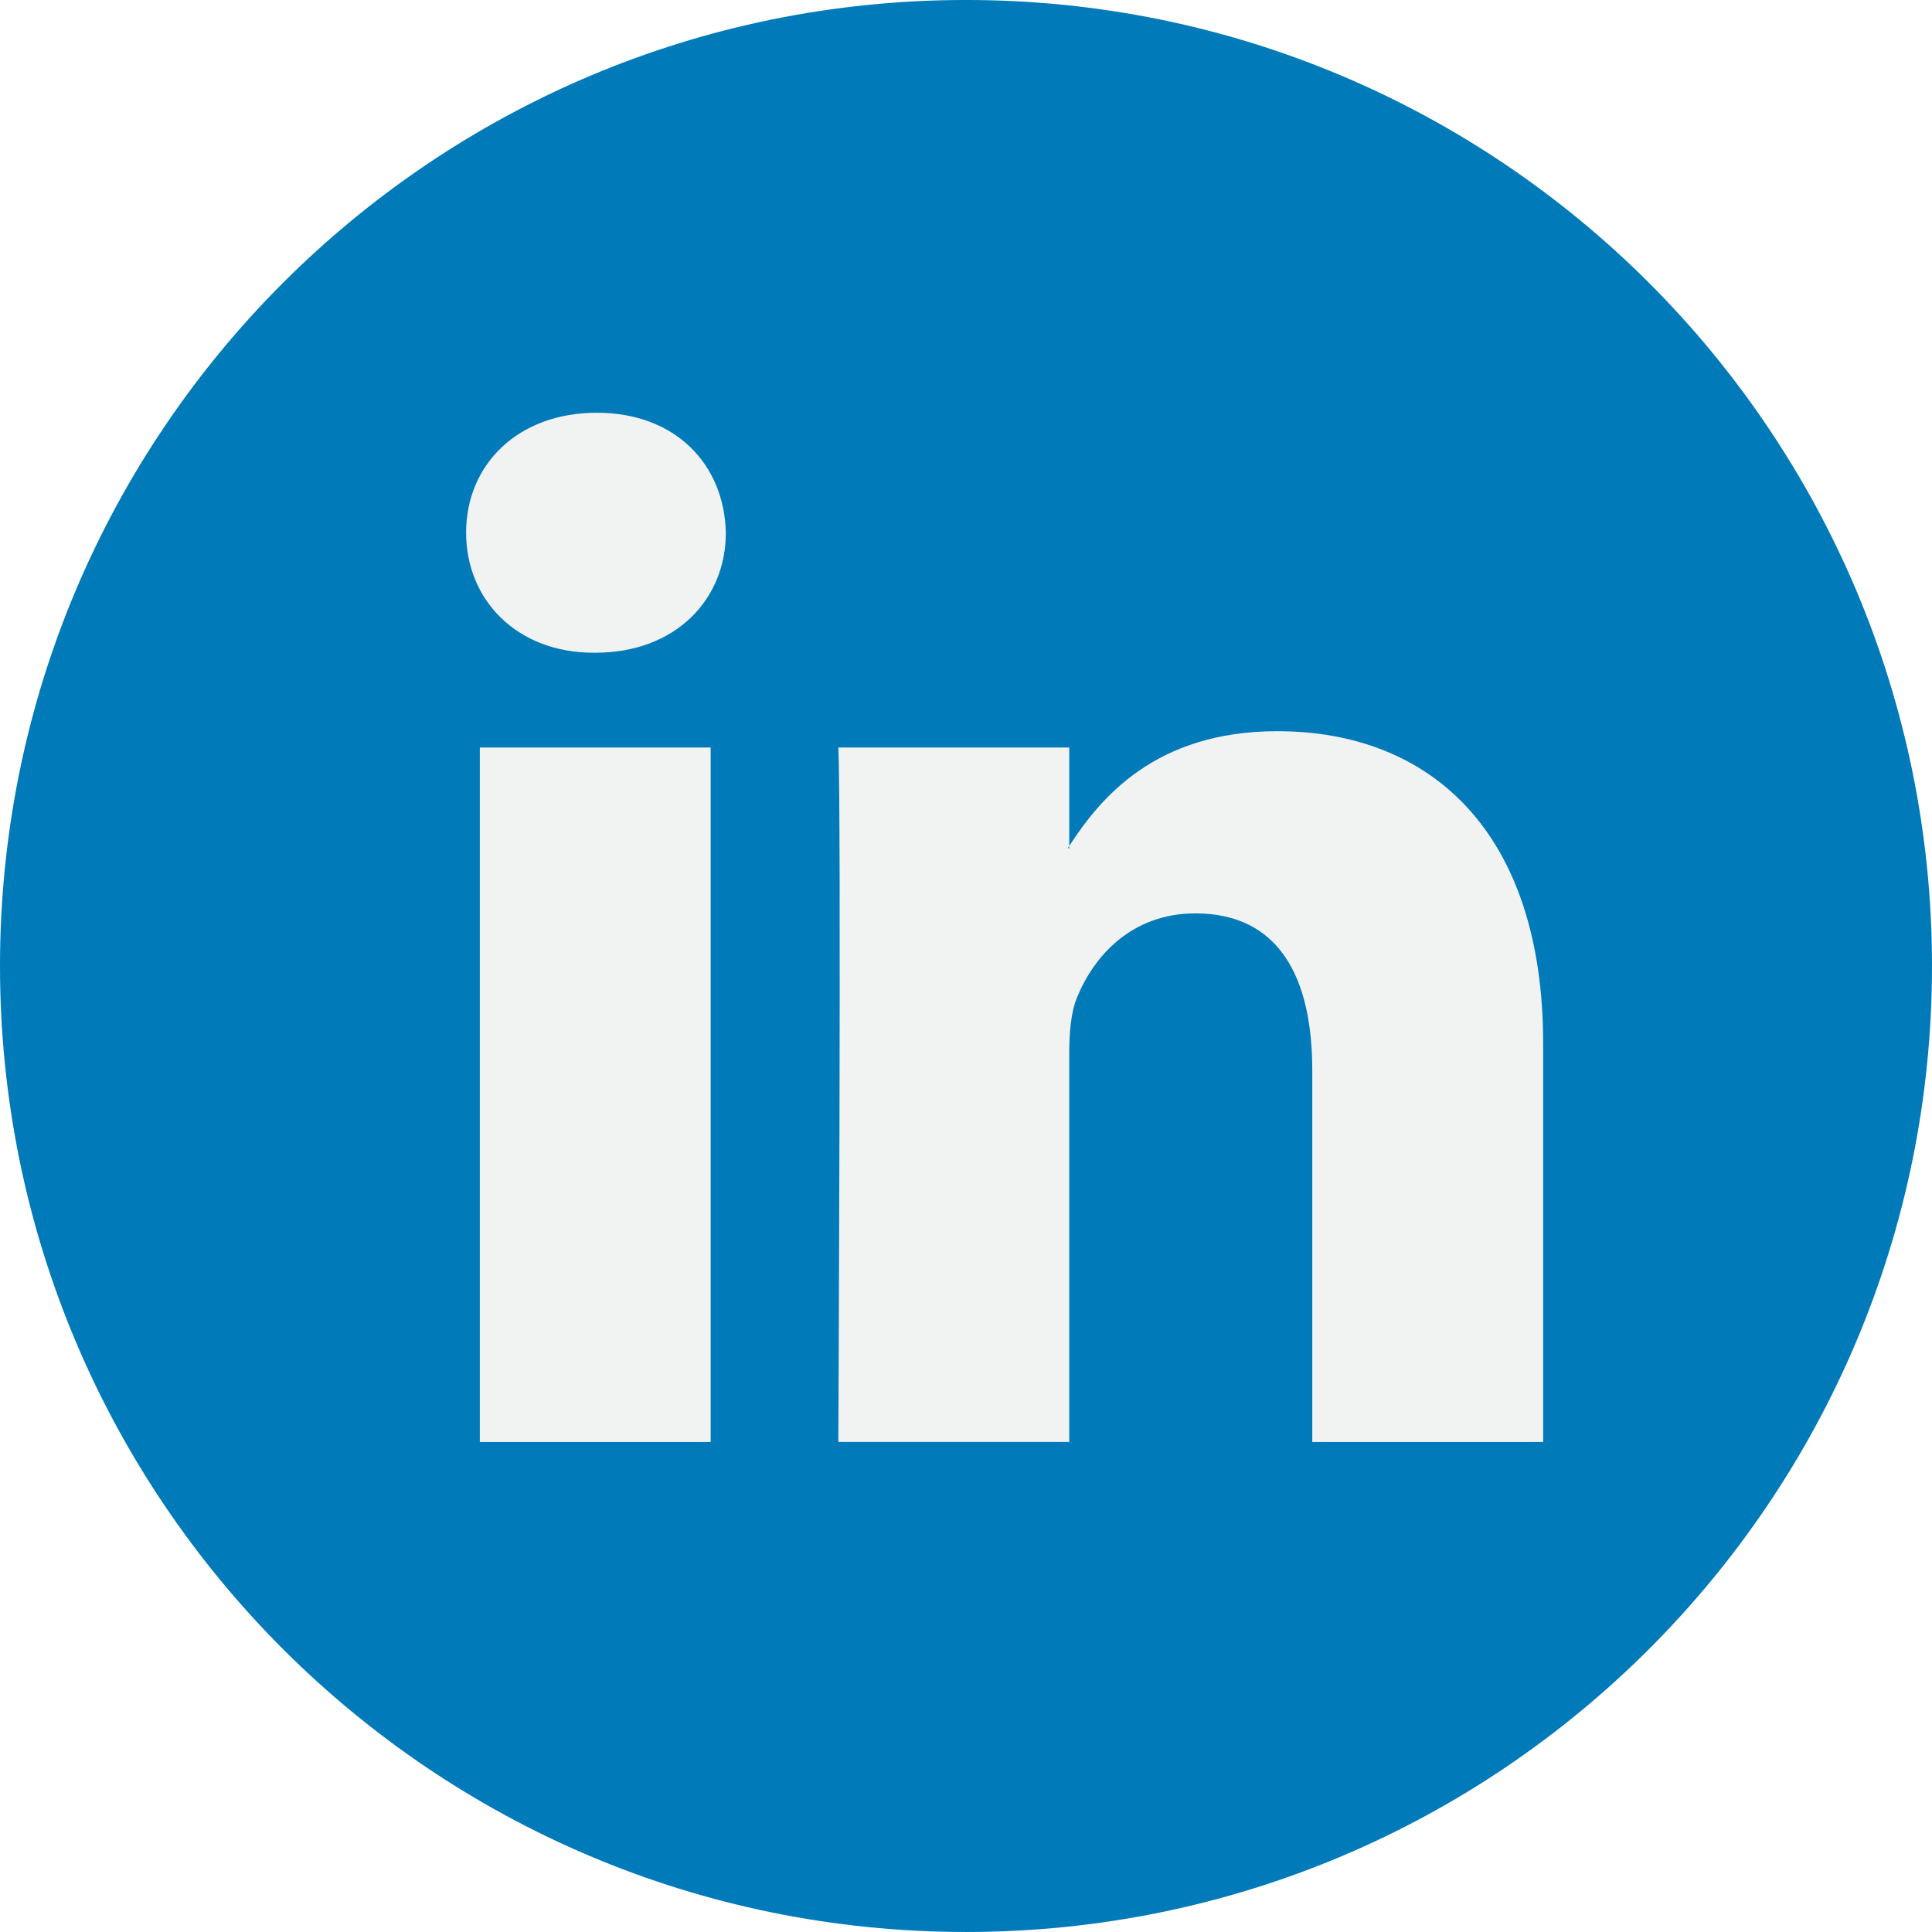
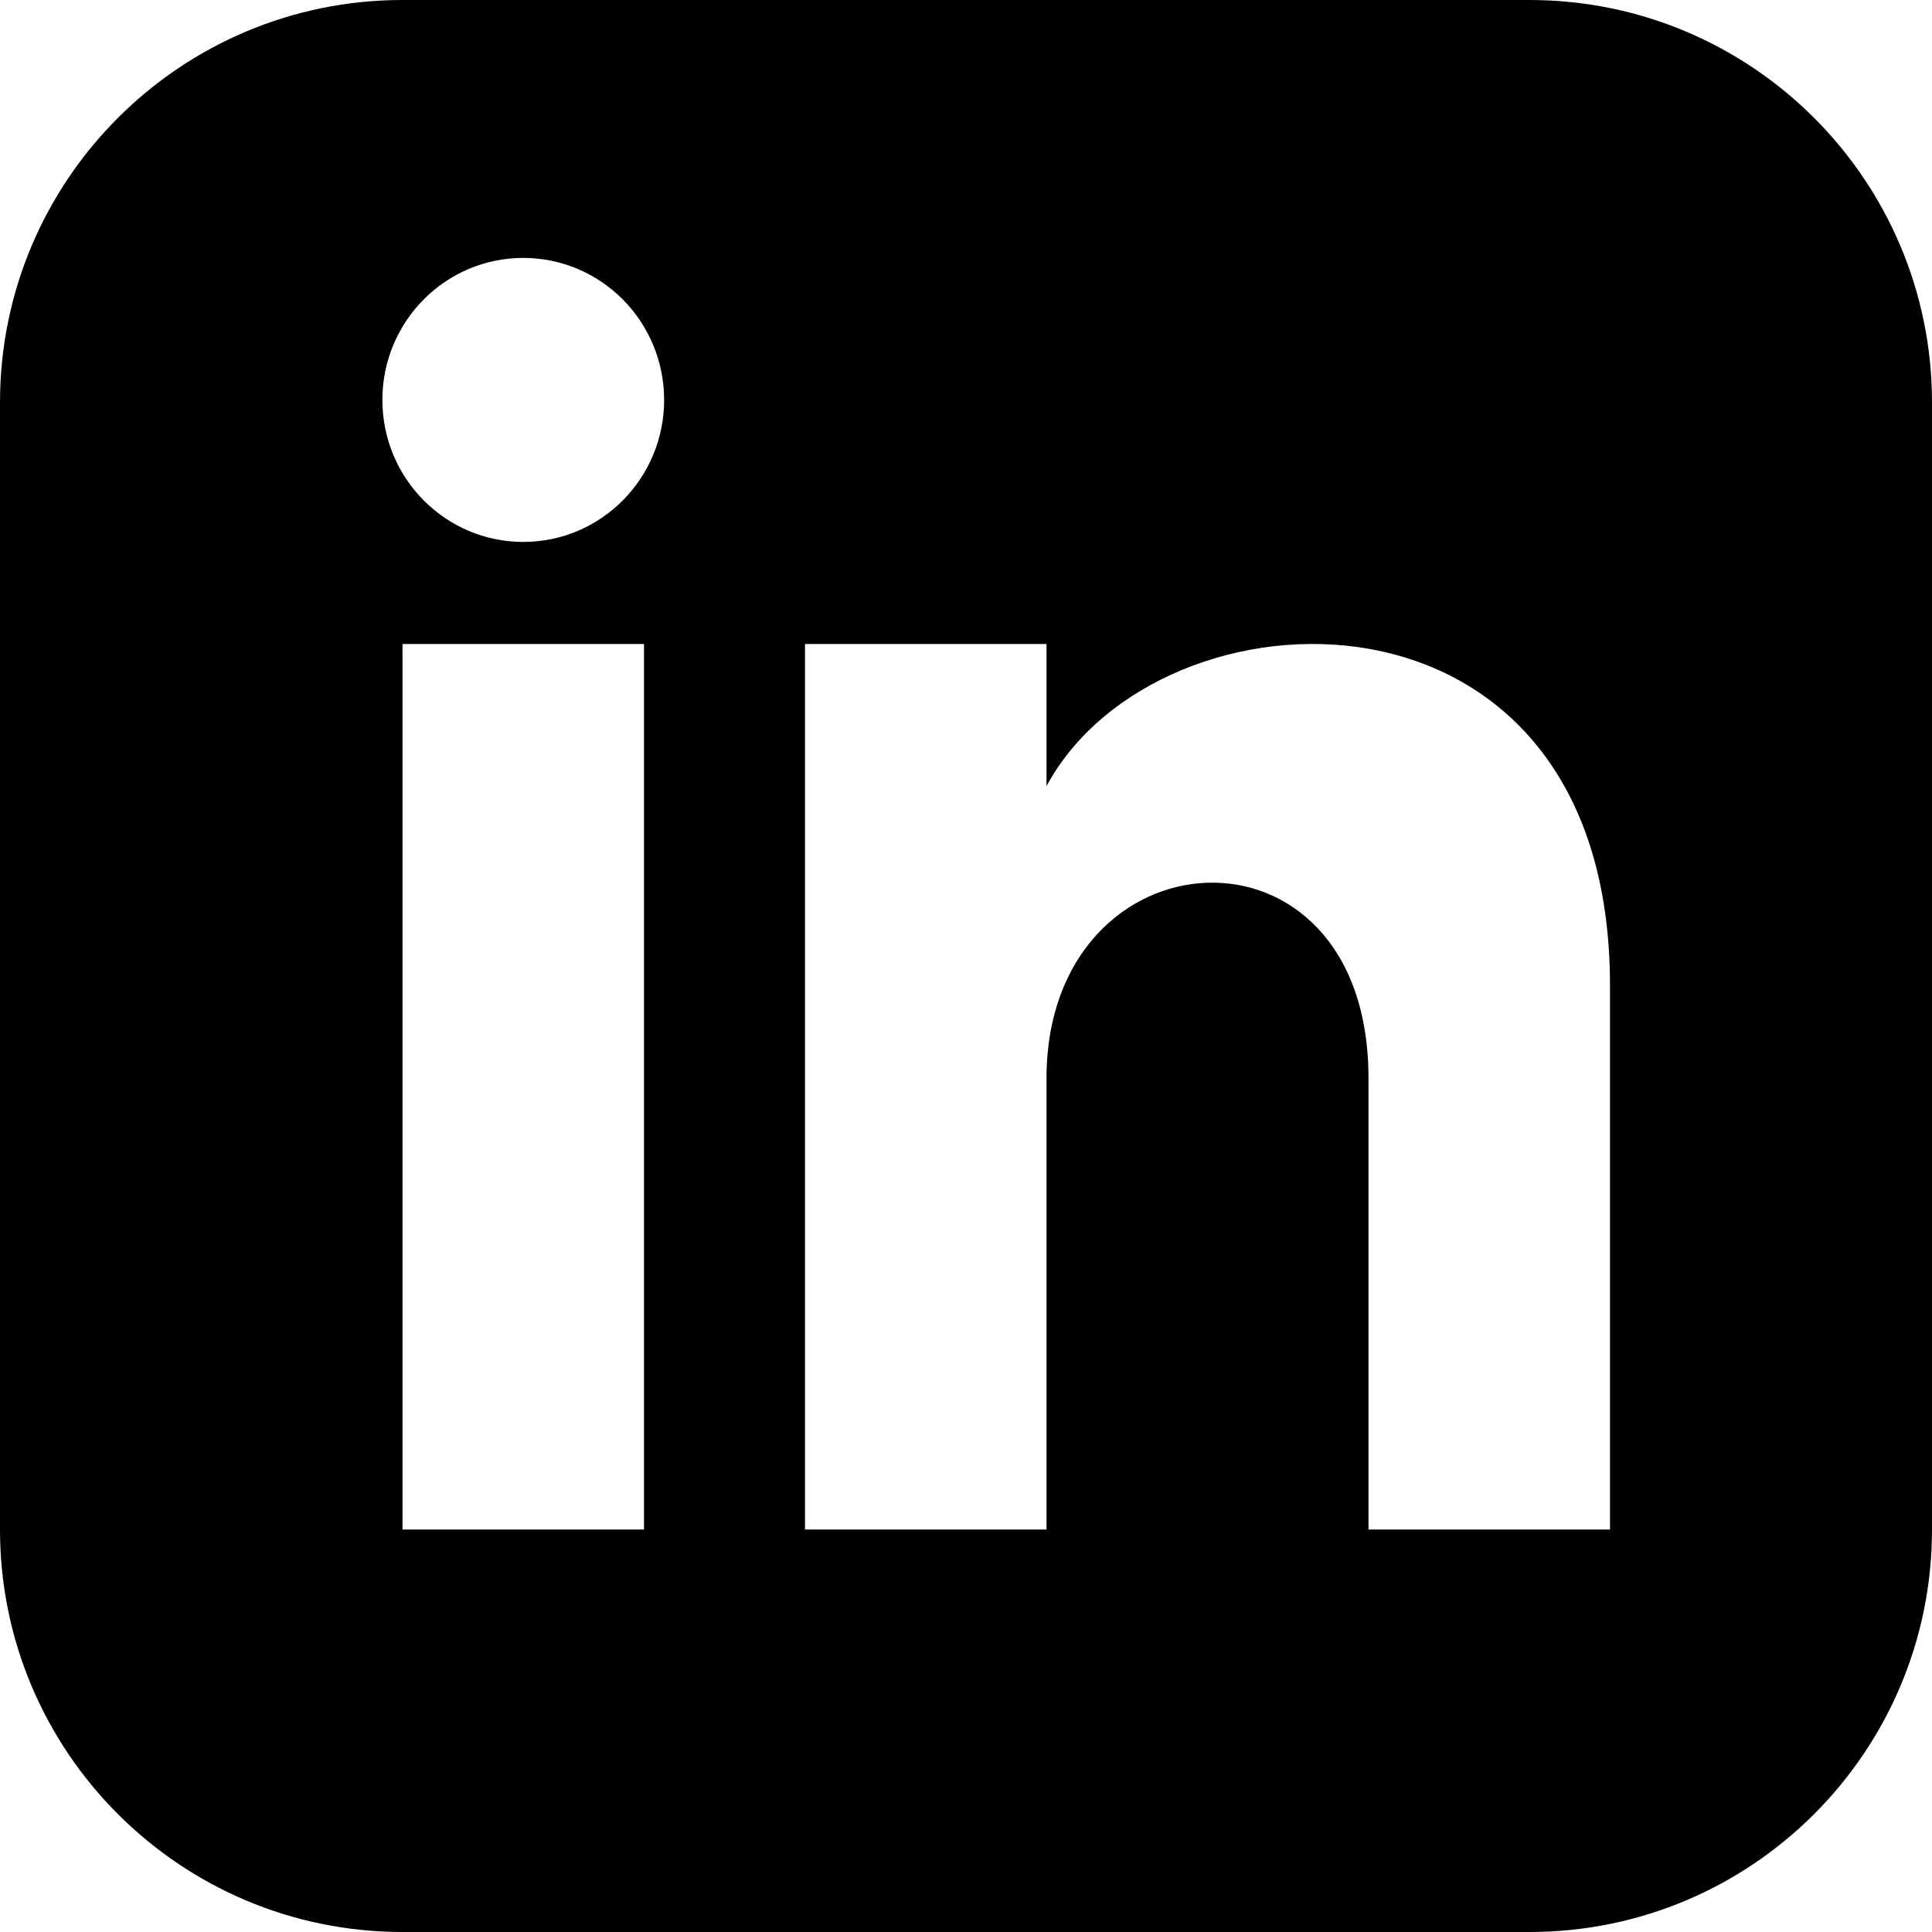
- <svg xmlns="http://www.w3.org/2000/svg" version="1.1" id="Capa_1" x="0px" y="0px" viewBox="0 0 112.196 112.196" style="enable-background:new 0 0 112.196 112.196;" xml:space="preserve">
-   <g>
-     <circle style="fill:#007AB9;" cx="56.098" cy="56.097" r="56.098" />
-     <g>
-       <path style="fill:#F1F2F2;" d="M89.616,60.611v23.128H76.207V62.161c0-5.418-1.936-9.118-6.791-9.118    c-3.705,0-5.906,2.491-6.878,4.903c-0.353,0.862-0.444,2.059-0.444,3.268v22.524H48.684c0,0,0.18-36.546,0-40.329h13.411v5.715    c-0.027,0.045-0.065,0.089-0.089,0.132h0.089v-0.132c1.782-2.742,4.96-6.662,12.085-6.662    C83.002,42.462,89.616,48.226,89.616,60.611L89.616,60.611z M34.656,23.969c-4.587,0-7.588,3.011-7.588,6.967    c0,3.872,2.914,6.97,7.412,6.97h0.087c4.677,0,7.585-3.098,7.585-6.97C42.063,26.98,39.244,23.969,34.656,23.969L34.656,23.969z     M27.865,83.739H41.27V43.409H27.865V83.739z" />
-     </g>
-   </g>
-   <g>
- </g>
-   <g>
- </g>
-   <g>
- </g>
-   <g>
- </g>
-   <g>
- </g>
-   <g>
- </g>
-   <g>
- </g>
-   <g>
- </g>
-   <g>
- </g>
-   <g>
- </g>
-   <g>
- </g>
-   <g>
- </g>
-   <g>
- </g>
-   <g>
- </g>
-   <g>
- </g>
+ <svg xmlns="http://www.w3.org/2000/svg" width="24" height="24" viewBox="0 0 24 24">
+   <path d="M19 0h-14c-2.761 0-5 2.239-5 5v14c0 2.761 2.239 5 5 5h14c2.762 0 5-2.239 5-5v-14c0-2.761-2.238-5-5-5zm-11 19h-3v-11h3v11zm-1.5-12.268c-.966 0-1.75-.79-1.75-1.764s.784-1.764 1.75-1.764 1.75.79 1.75 1.764-.783 1.764-1.75 1.764zm13.5 12.268h-3v-5.604c0-3.368-4-3.113-4 0v5.604h-3v-11h3v1.765c1.396-2.586 7-2.777 7 2.476v6.759z" />
</svg>
